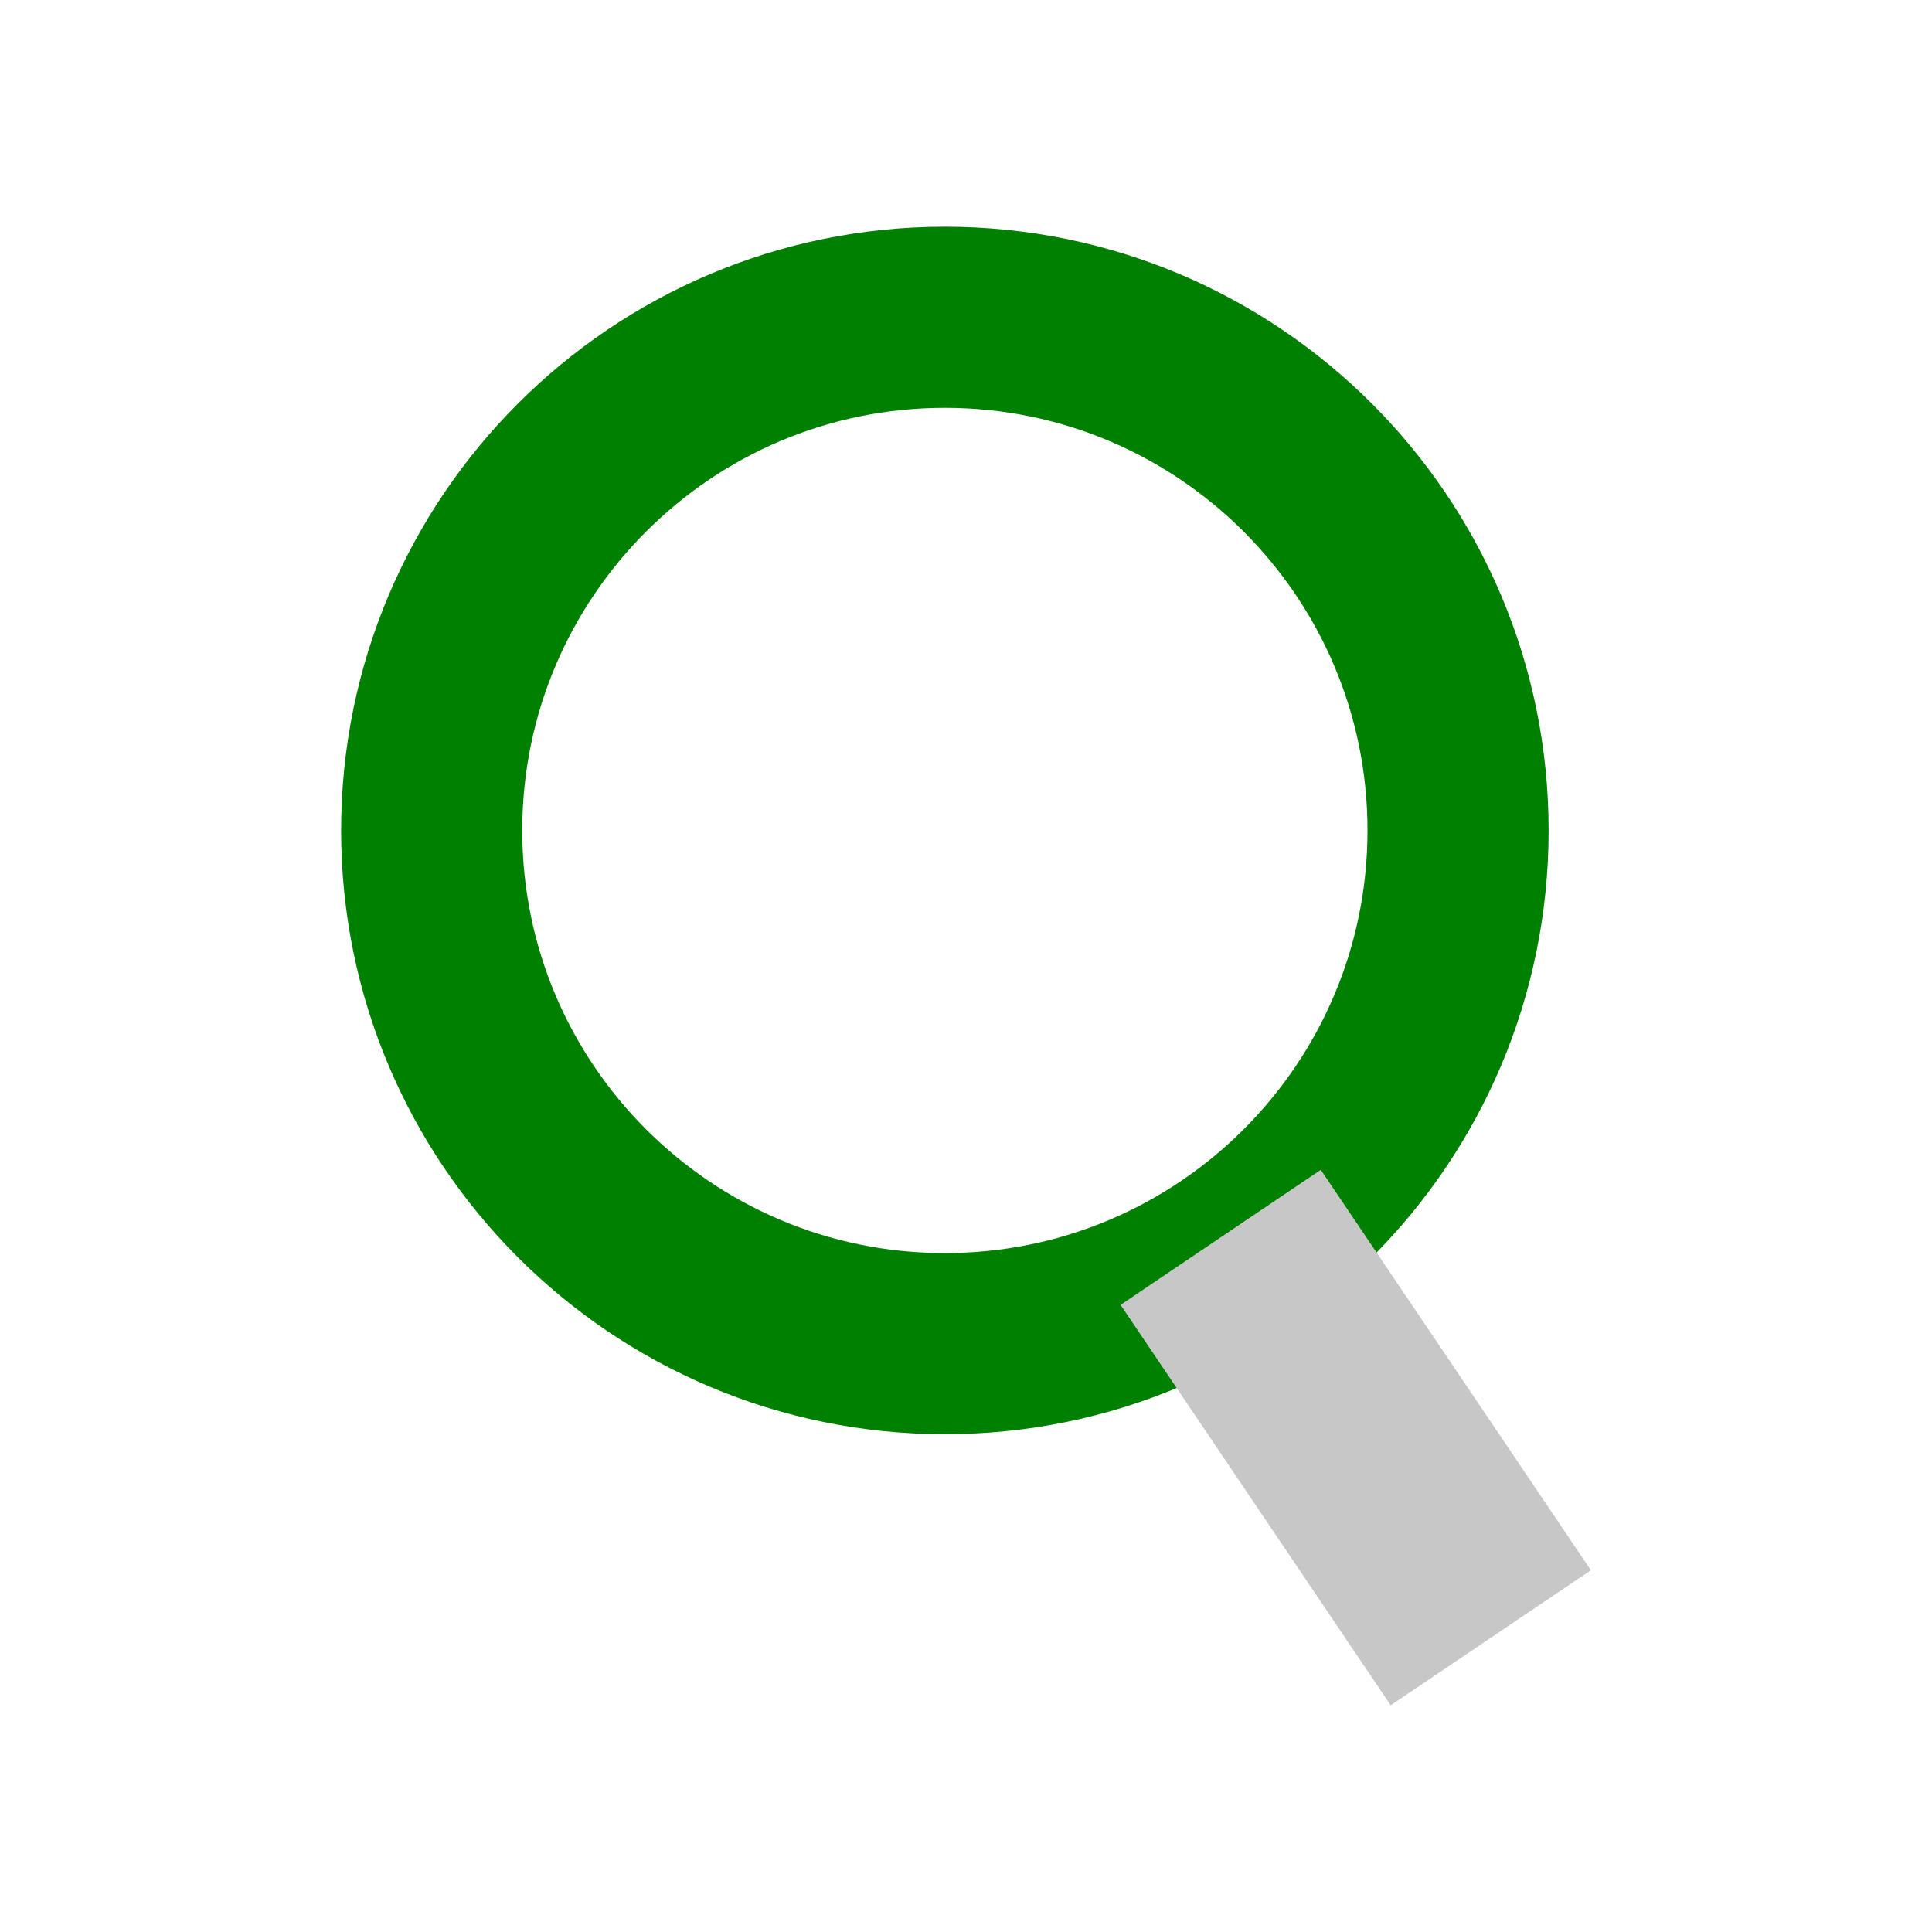
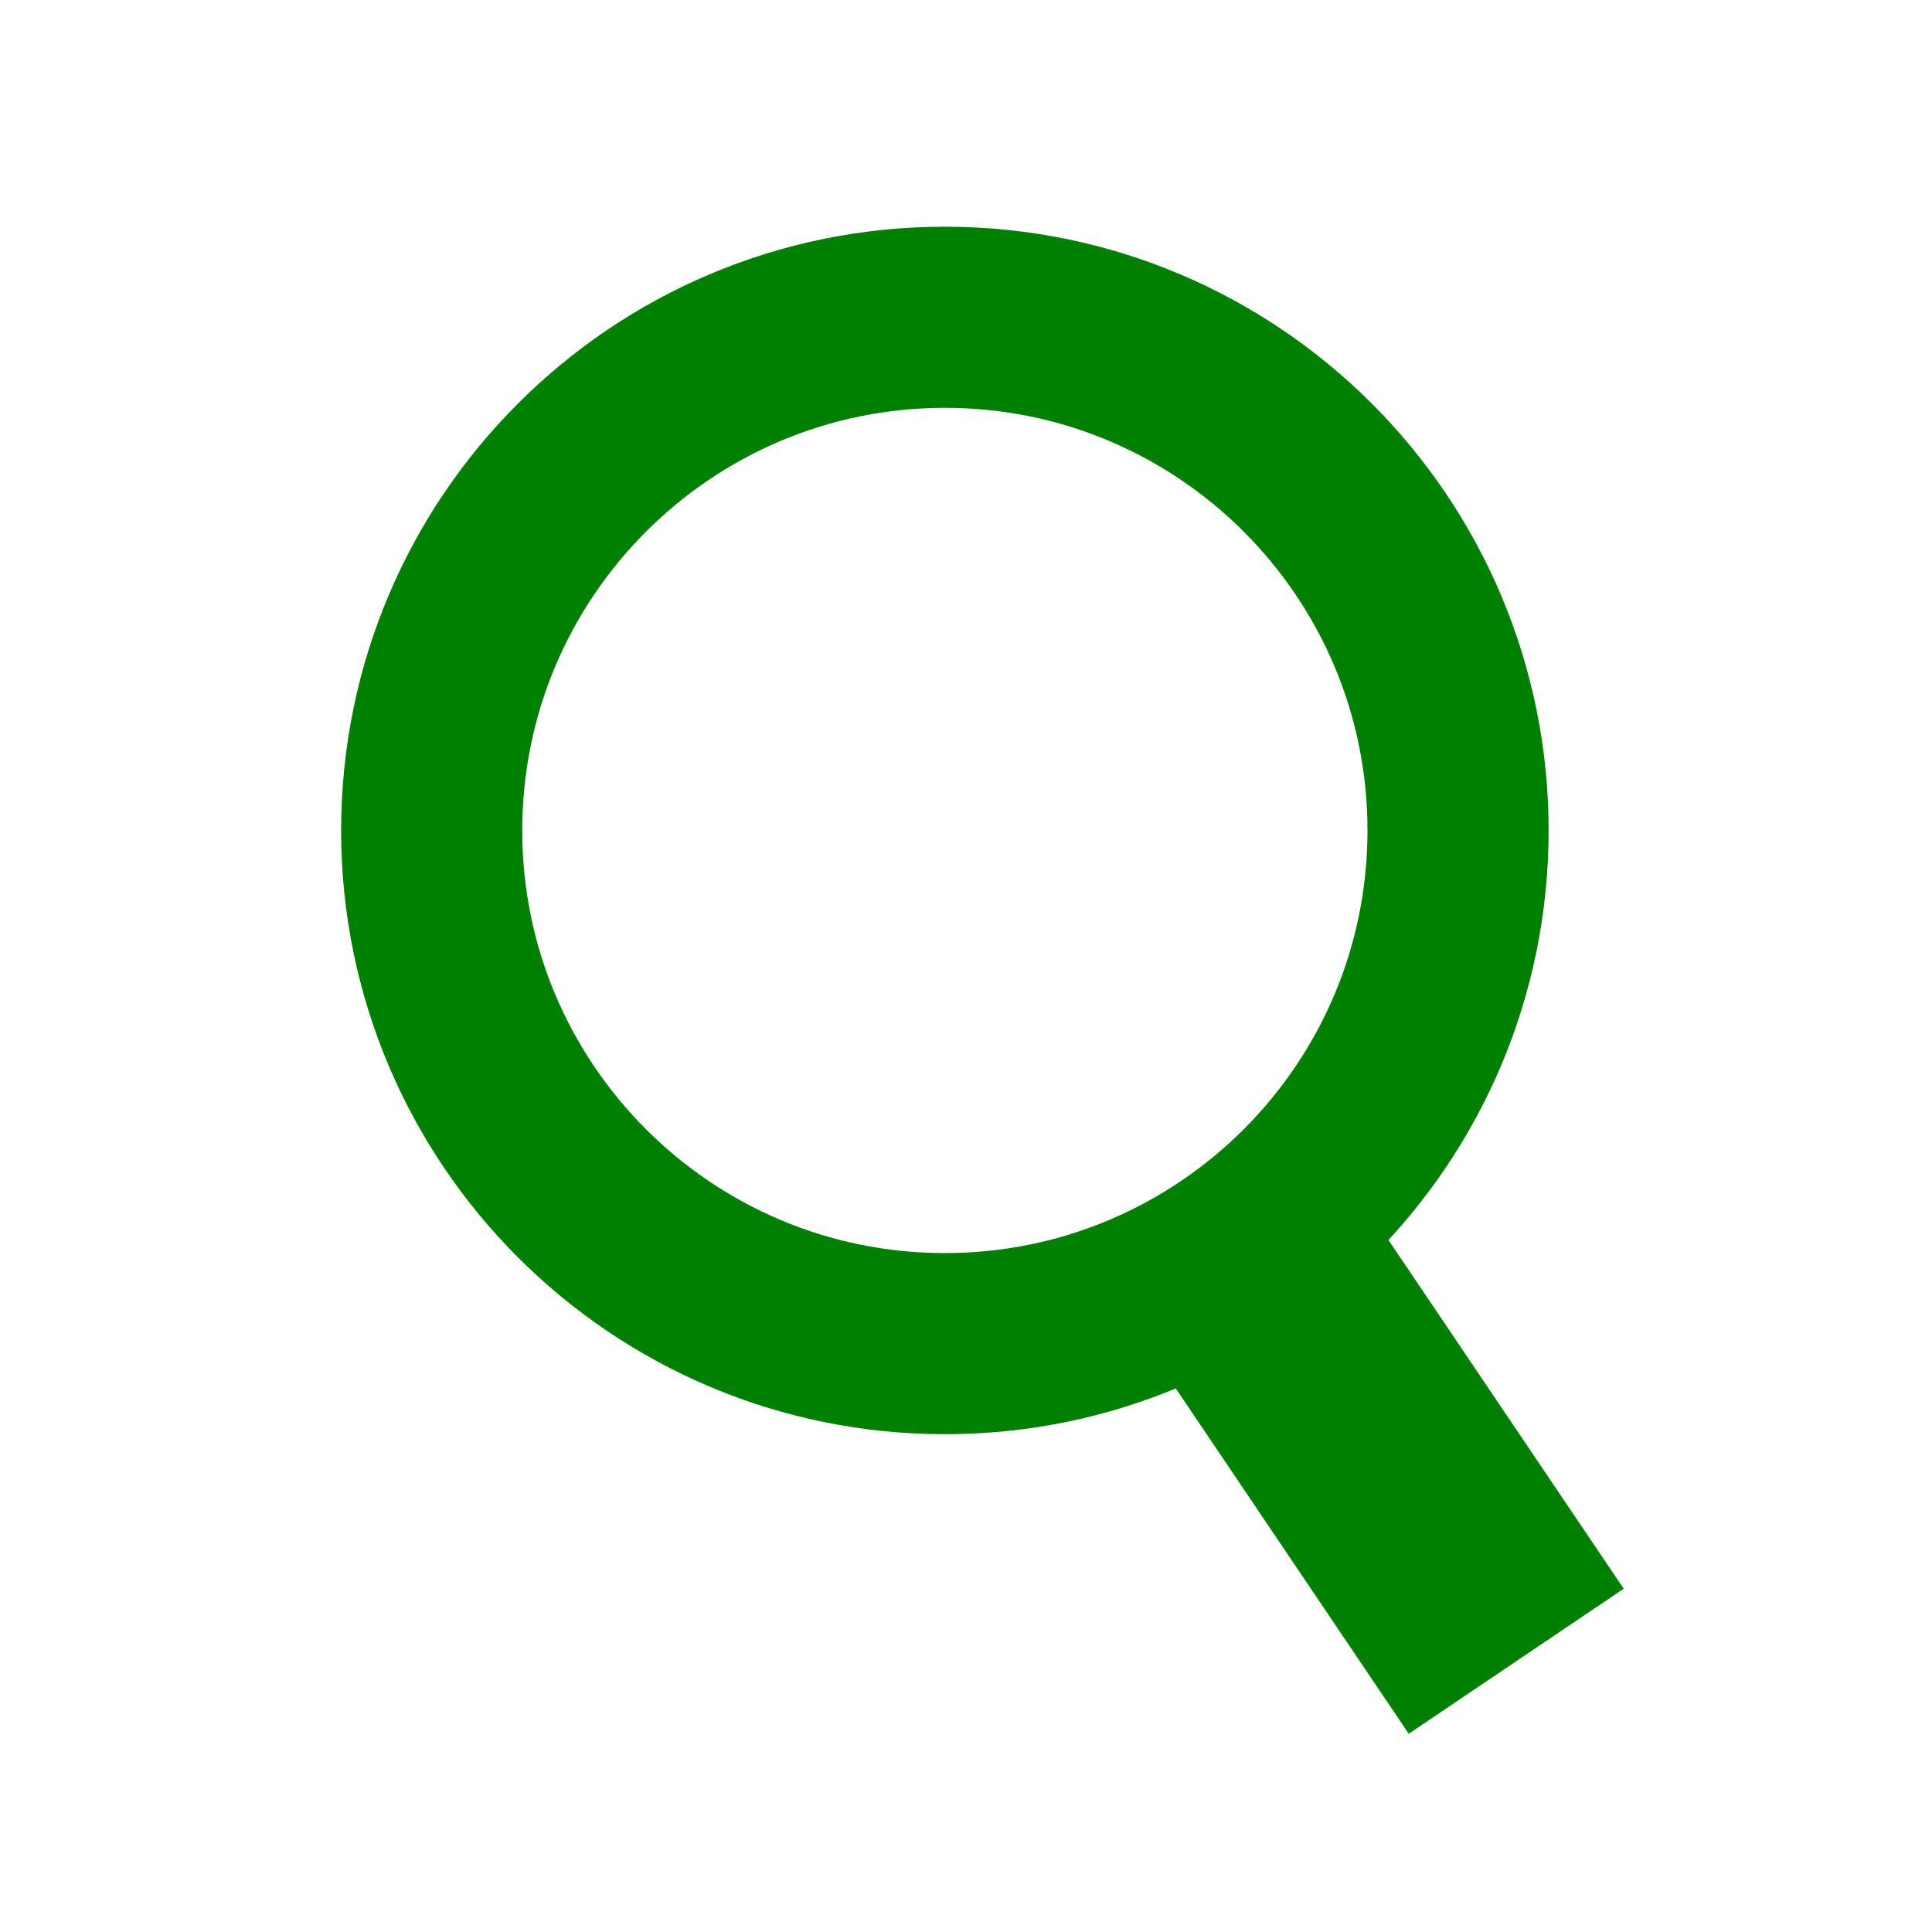
<svg xmlns="http://www.w3.org/2000/svg" version="1.1" id="svg2" viewBox="0 0 32 32" height="16" width="16">
-   <style>
+   <style id="style1">
	.theme_fill {
		fill: green;
	}
	.theme_stroke {
		stroke: green;
	}
	</style>
  <defs id="defs4" />
  <g id="Dark" style="display:inline;opacity:1">
    <circle r="8.5" cy="13.755" cx="15.65" id="path4887-5-0" style="display:inline;opacity:1;fill:none;fill-opacity:1;stroke-width:3;stroke-miterlimit:4;stroke-dasharray:none;stroke-opacity:1" class="theme_stroke" />
-     <rect transform="rotate(-34.00468)" y="28.797" x="3.799" height="7" width="3" id="rect4889-3-0" style="display:inline;opacity:1;fill:#c7c7c7;fill-opacity:1;stroke:#c7c7c7;stroke-width:1;stroke-miterlimit:4;stroke-dasharray:none;stroke-opacity:1" />
+     <rect transform="rotate(-34.00468)" y="29.088" x="3.283" height="7.767" width="4.295" id="rect4889-3-0" style="display:inline;opacity:1;fill-opacity:1;stroke-width:1;stroke-miterlimit:4;stroke-dasharray:none;stroke-opacity:1" class="theme_fill" />
  </g>
</svg>
